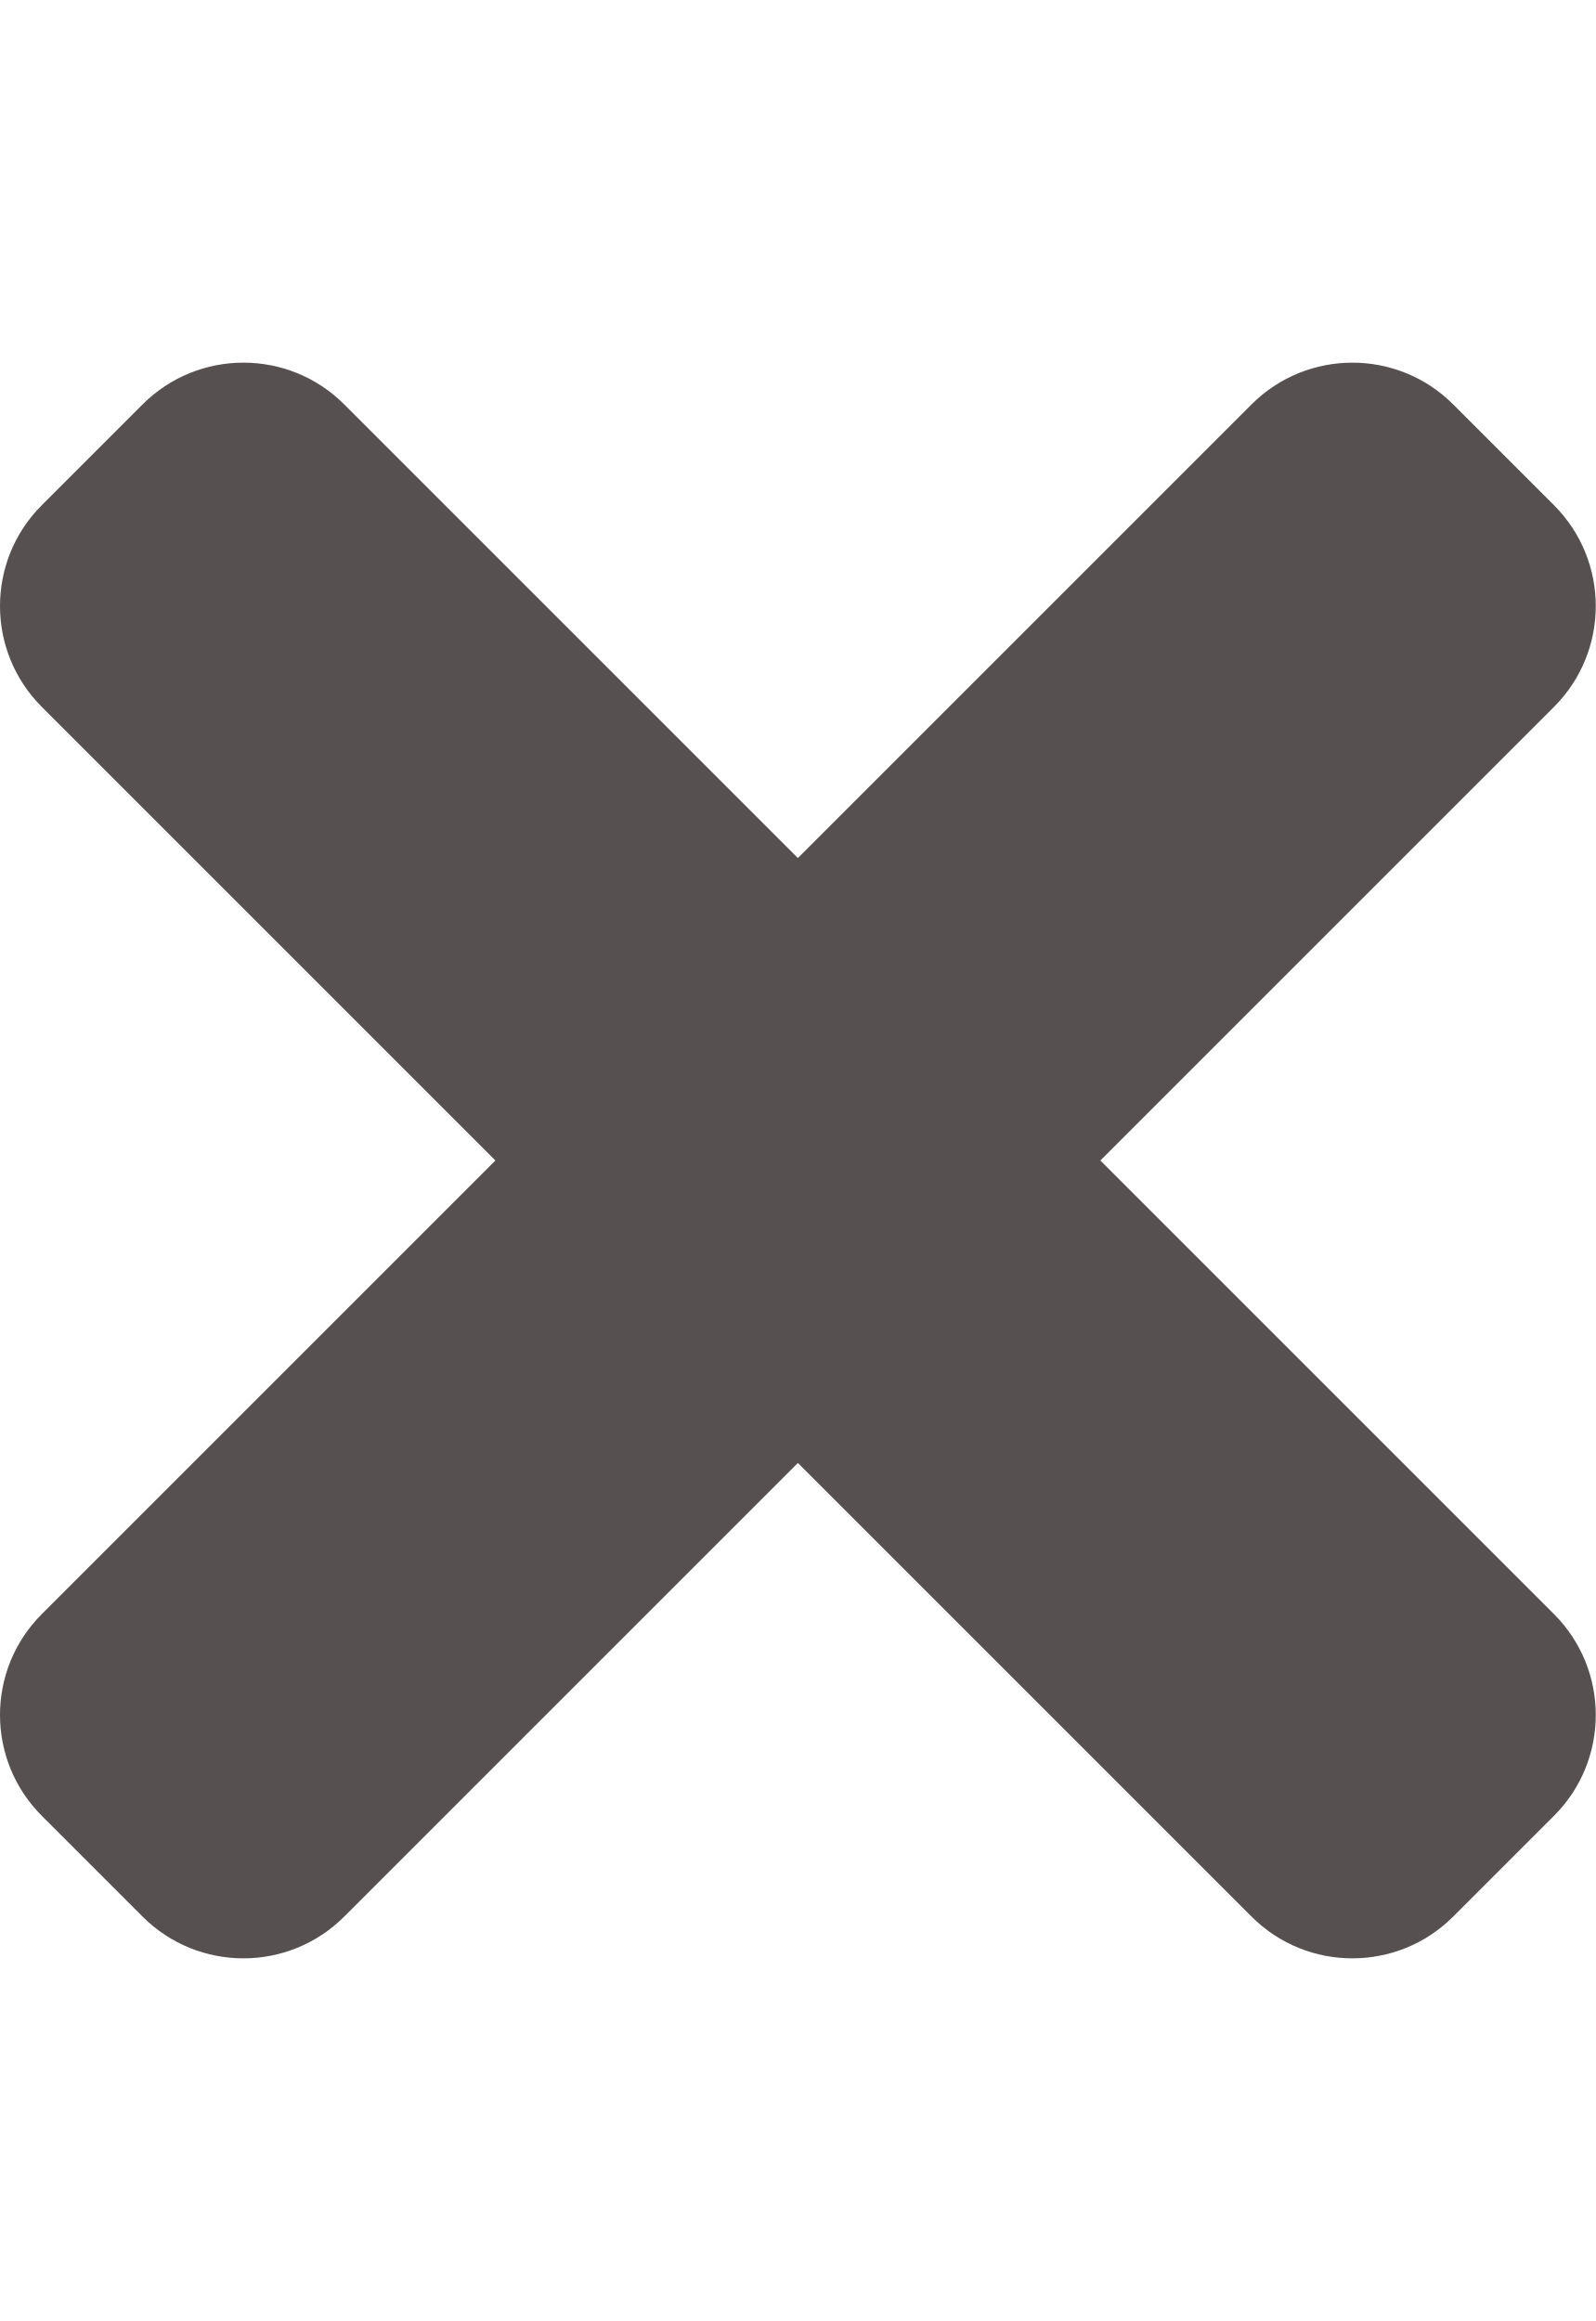
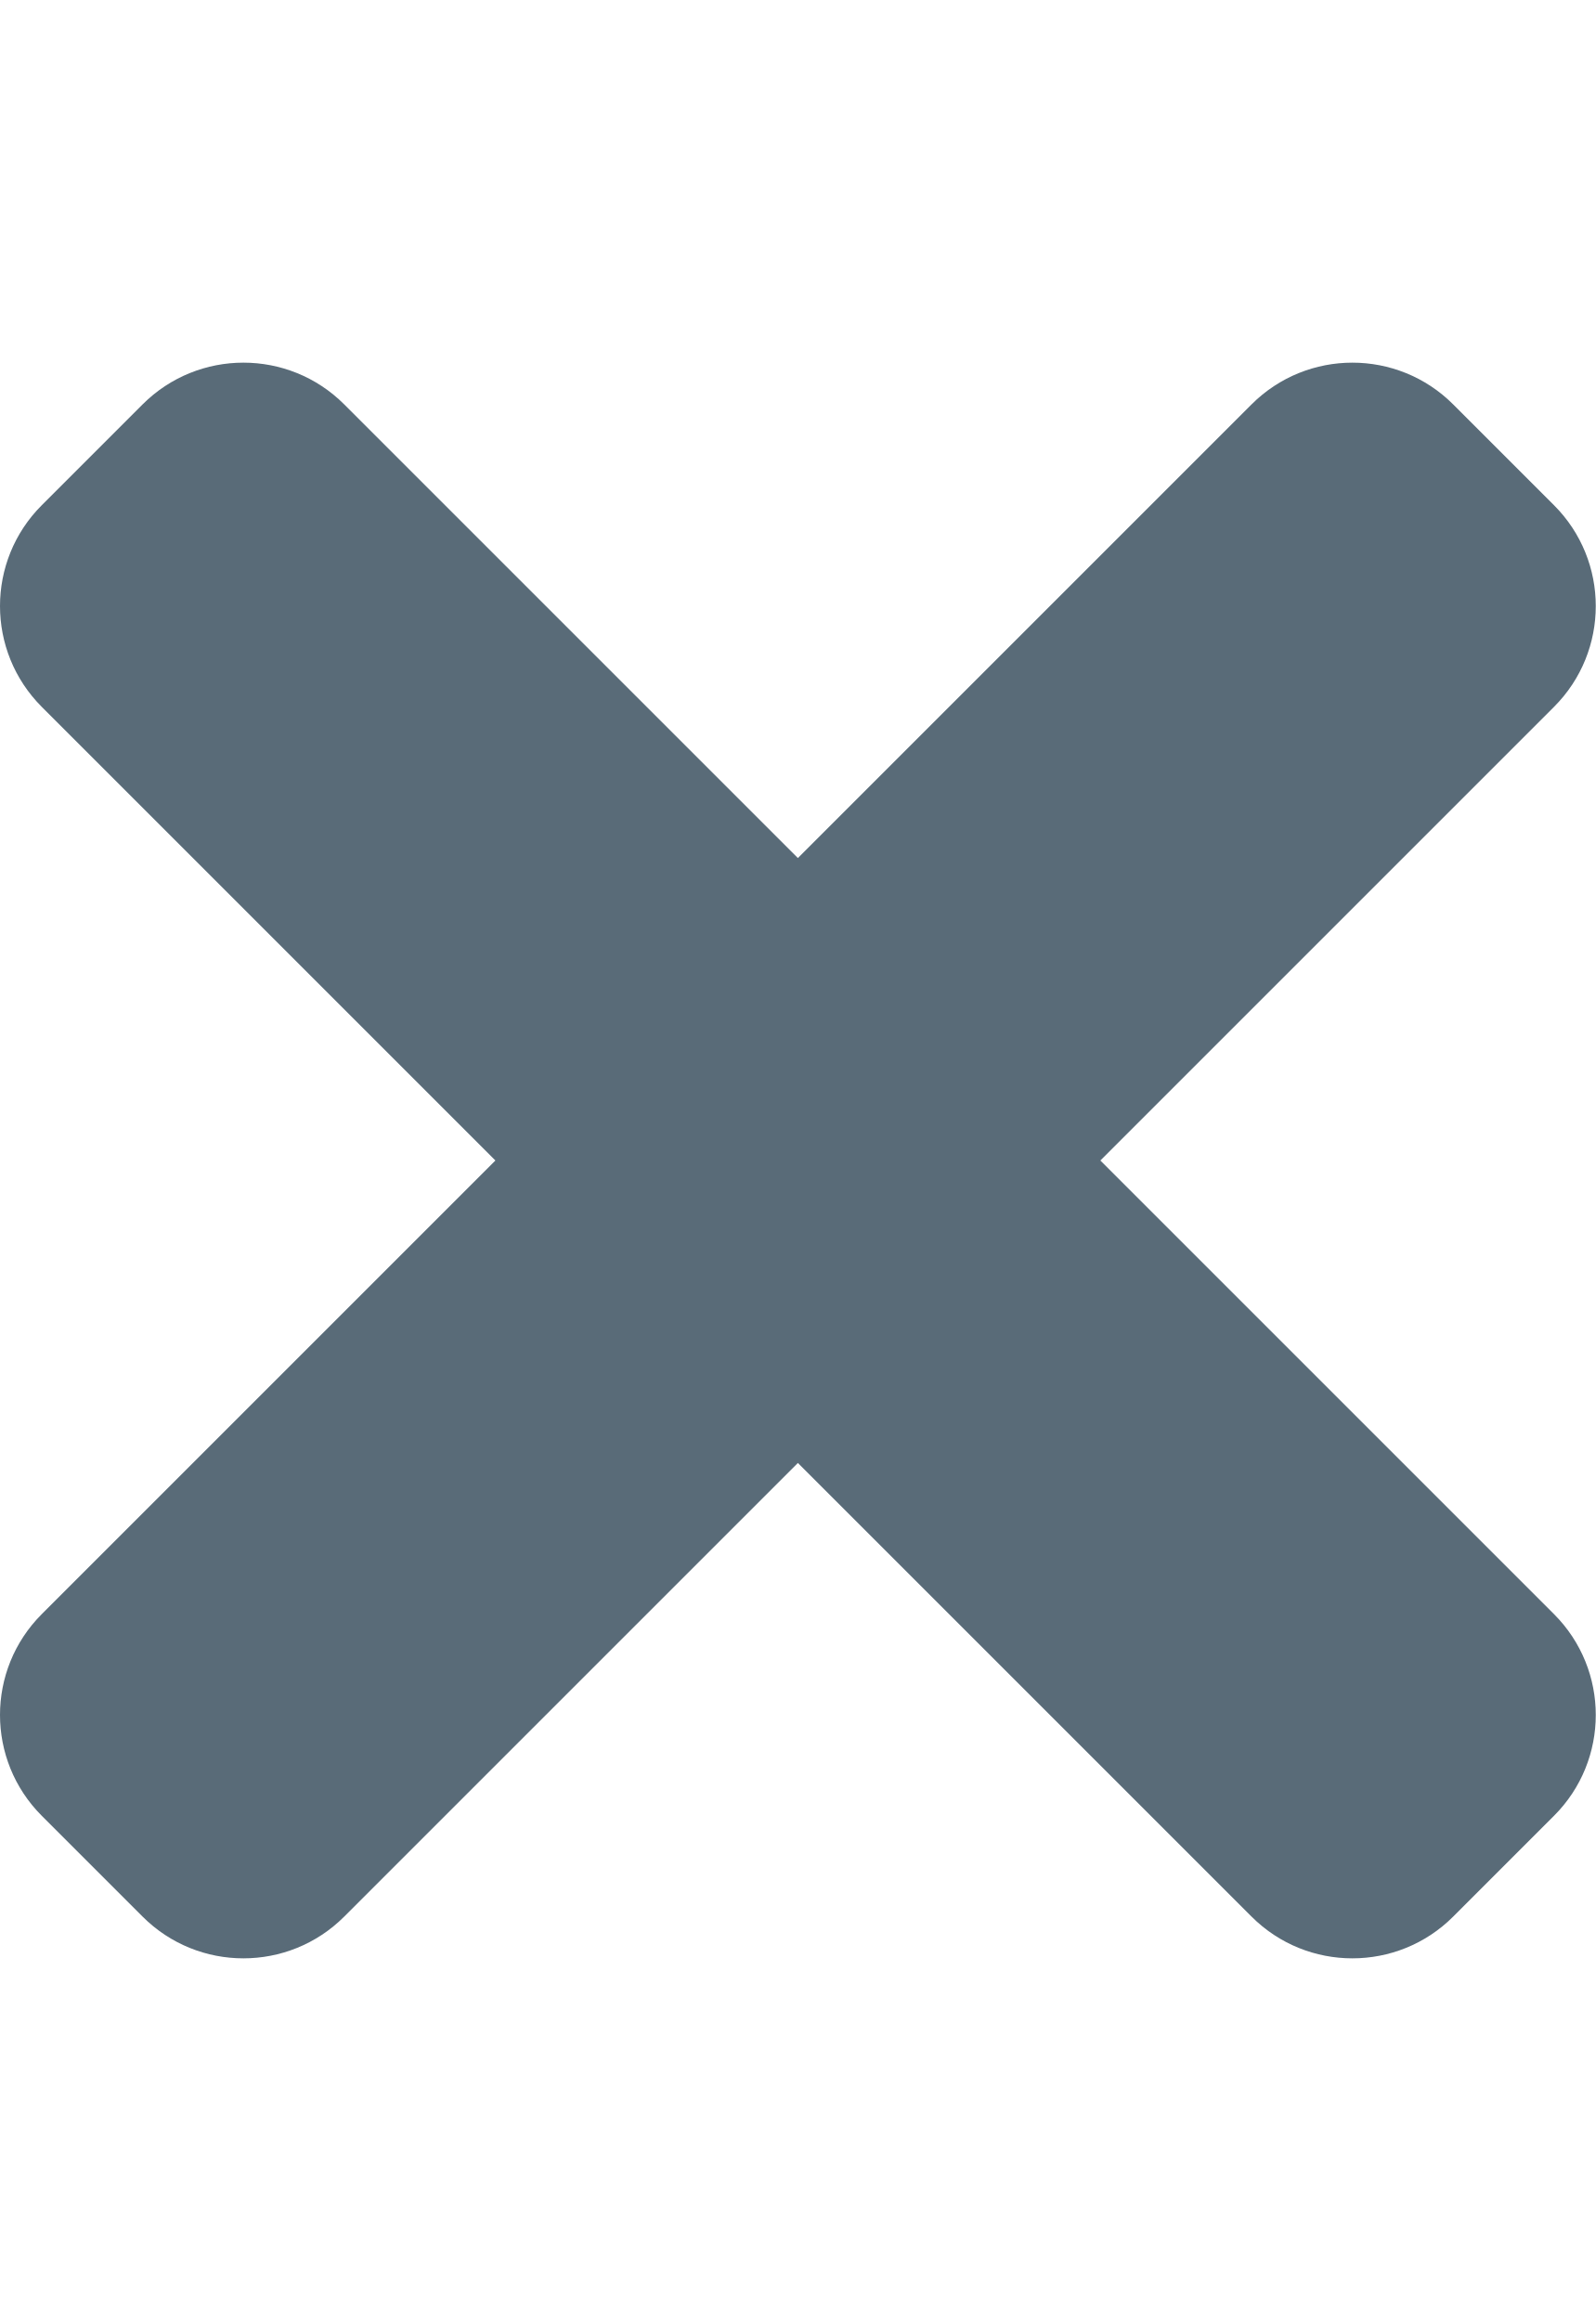
<svg xmlns="http://www.w3.org/2000/svg" aria-hidden="true" focusable="false" data-prefix="fas" data-icon="times" class="svg-inline--fa fa-times fa-w-11" role="img" viewBox="0 0 352 512">
-   <path fill="#565051" d="M242.72 256l100.07-100.07c12.28-12.28 12.28-32.19 0-44.48l-22.24-22.24c-12.28-12.28-32.19-12.28-44.48 0L176 189.28 75.93 89.21c-12.28-12.28-32.19-12.28-44.48 0L9.21 111.45c-12.28 12.28-12.28 32.19 0 44.48L109.28 256 9.21 356.07c-12.28 12.28-12.28 32.19 0 44.48l22.24 22.24c12.28 12.28 32.2 12.28 44.48 0L176 322.72l100.07 100.07c12.28 12.28 32.2 12.28 44.48 0l22.24-22.24c12.28-12.28 12.28-32.19 0-44.48L242.72 256z" />
+   <path fill="#596b78" d="M242.72 256l100.07-100.07c12.28-12.28 12.28-32.19 0-44.48l-22.24-22.24c-12.28-12.28-32.19-12.28-44.48 0L176 189.28 75.93 89.21c-12.28-12.28-32.19-12.28-44.48 0L9.21 111.45c-12.28 12.28-12.28 32.19 0 44.48L109.28 256 9.21 356.07c-12.28 12.28-12.28 32.19 0 44.48l22.24 22.24c12.28 12.28 32.2 12.28 44.48 0L176 322.72l100.07 100.07c12.28 12.28 32.2 12.28 44.48 0l22.24-22.24c12.28-12.28 12.28-32.19 0-44.48L242.72 256z" />
</svg>
